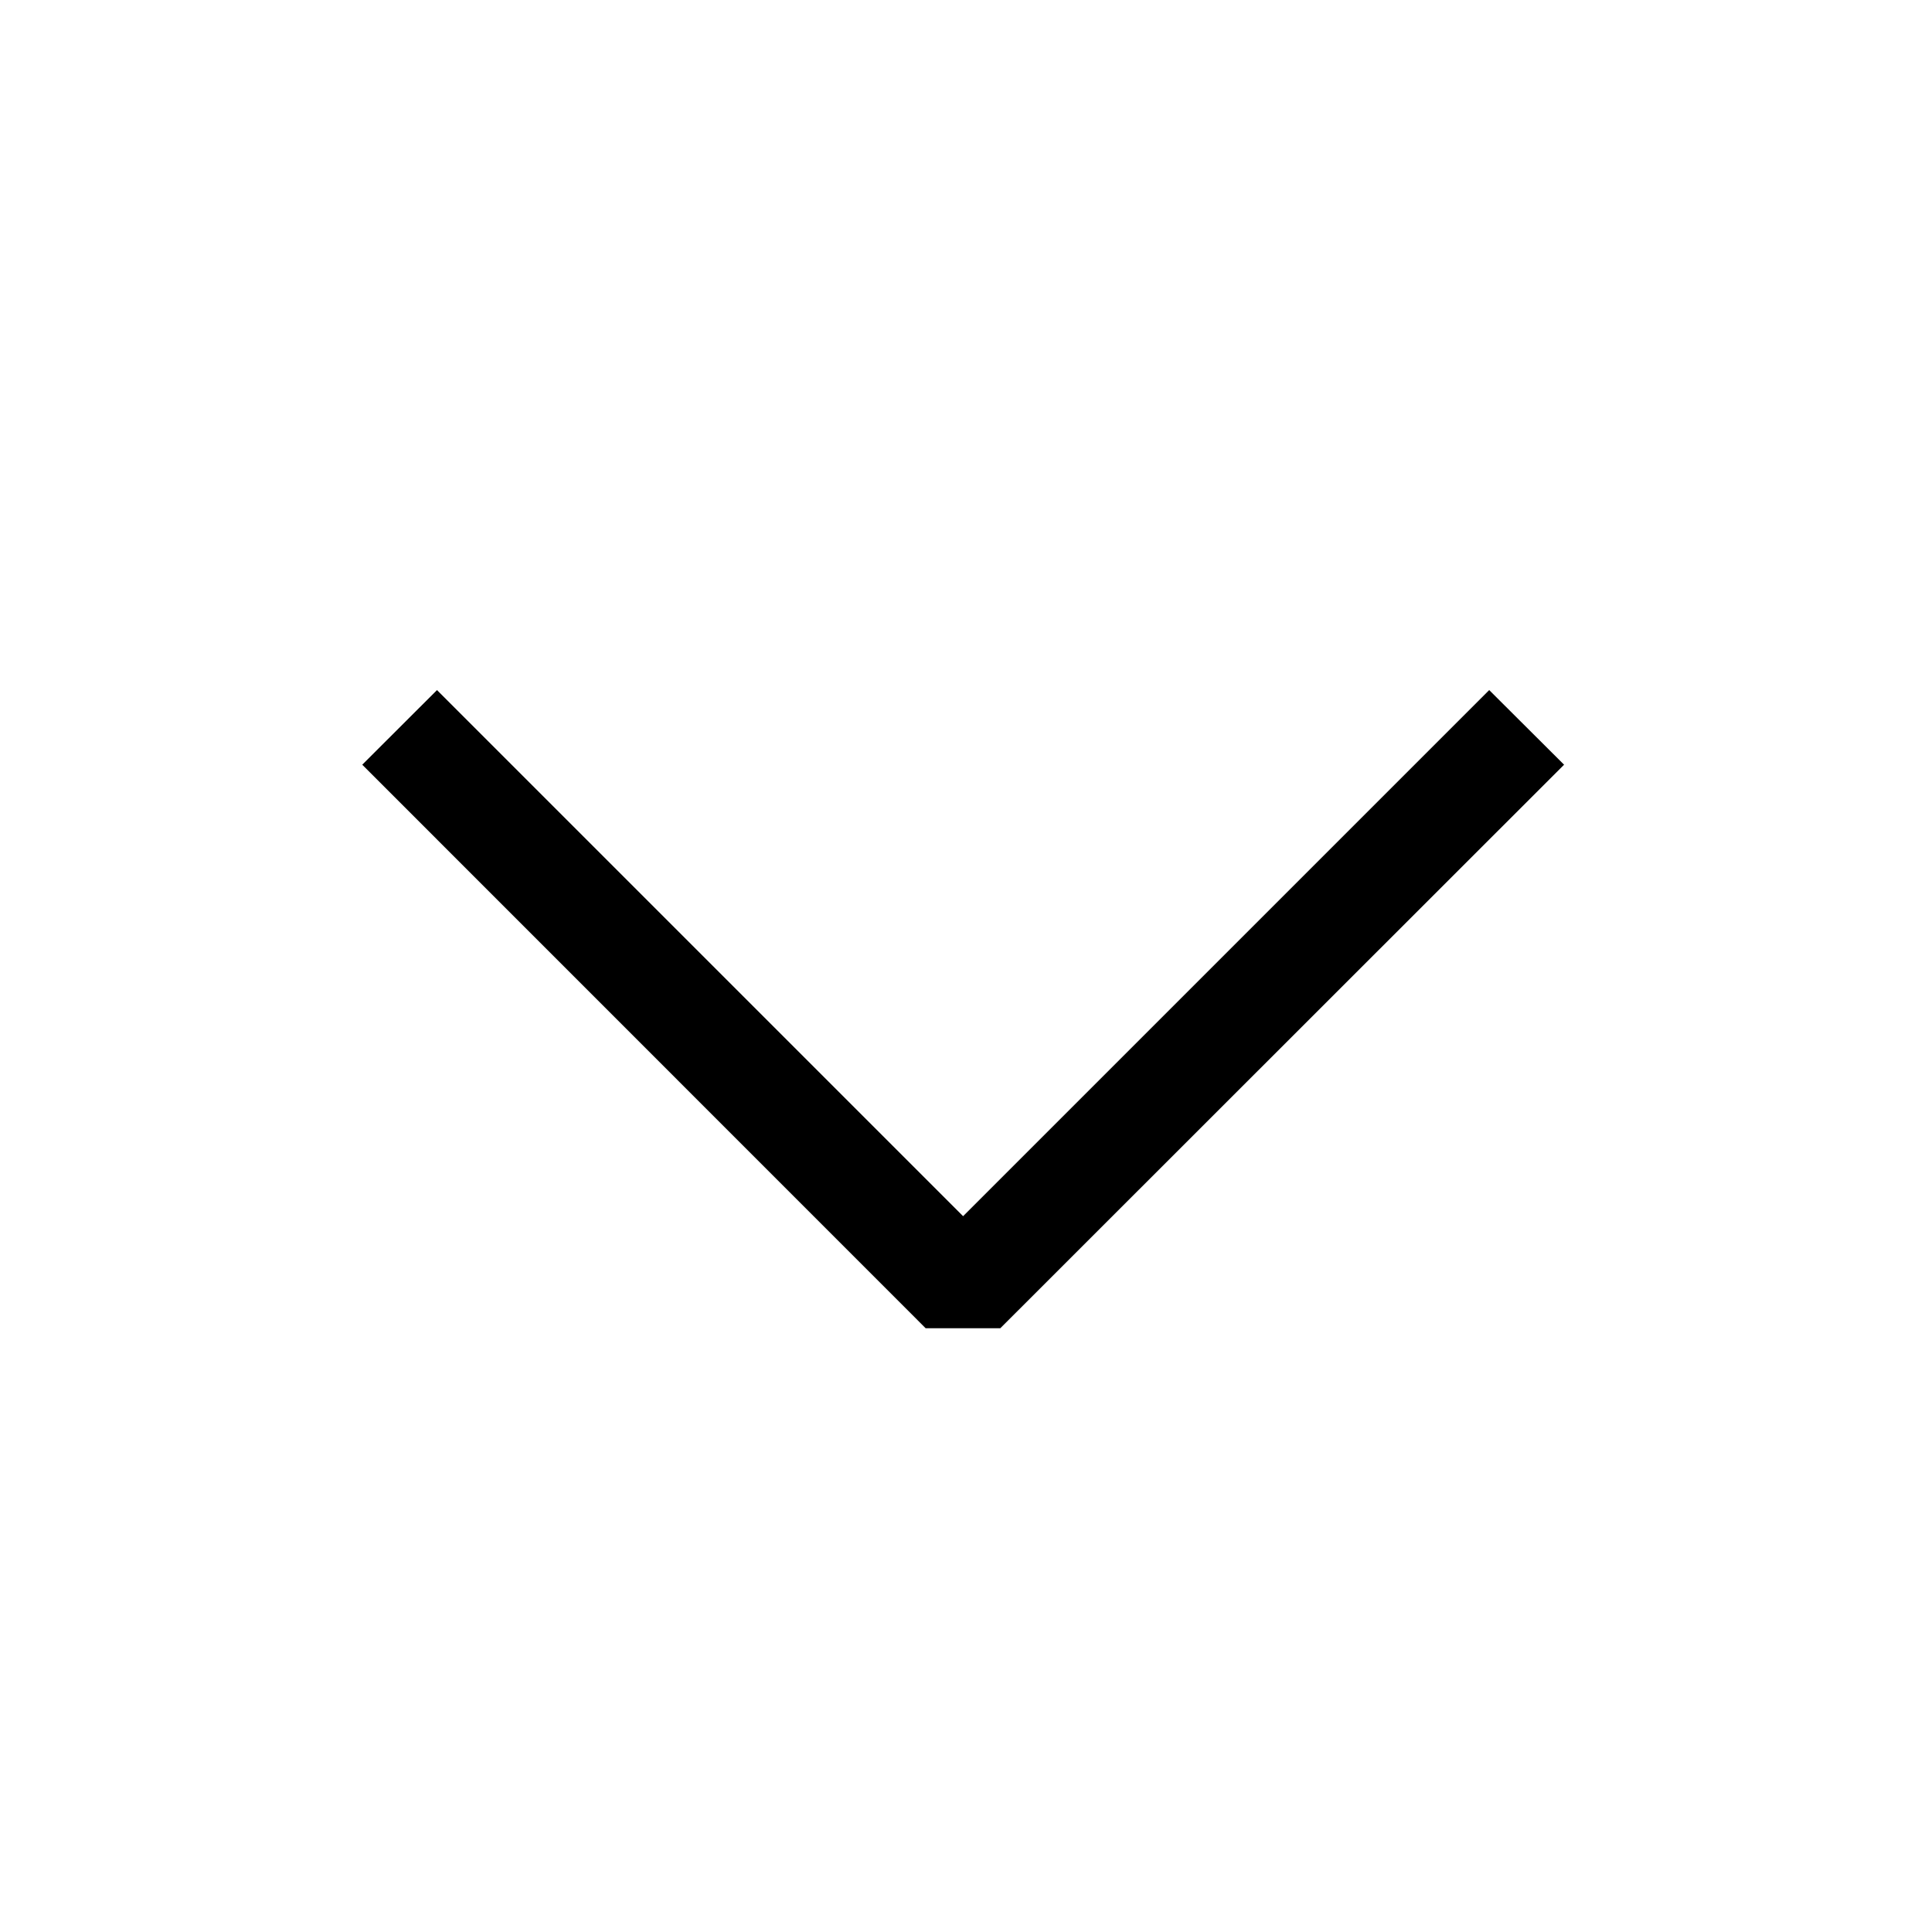
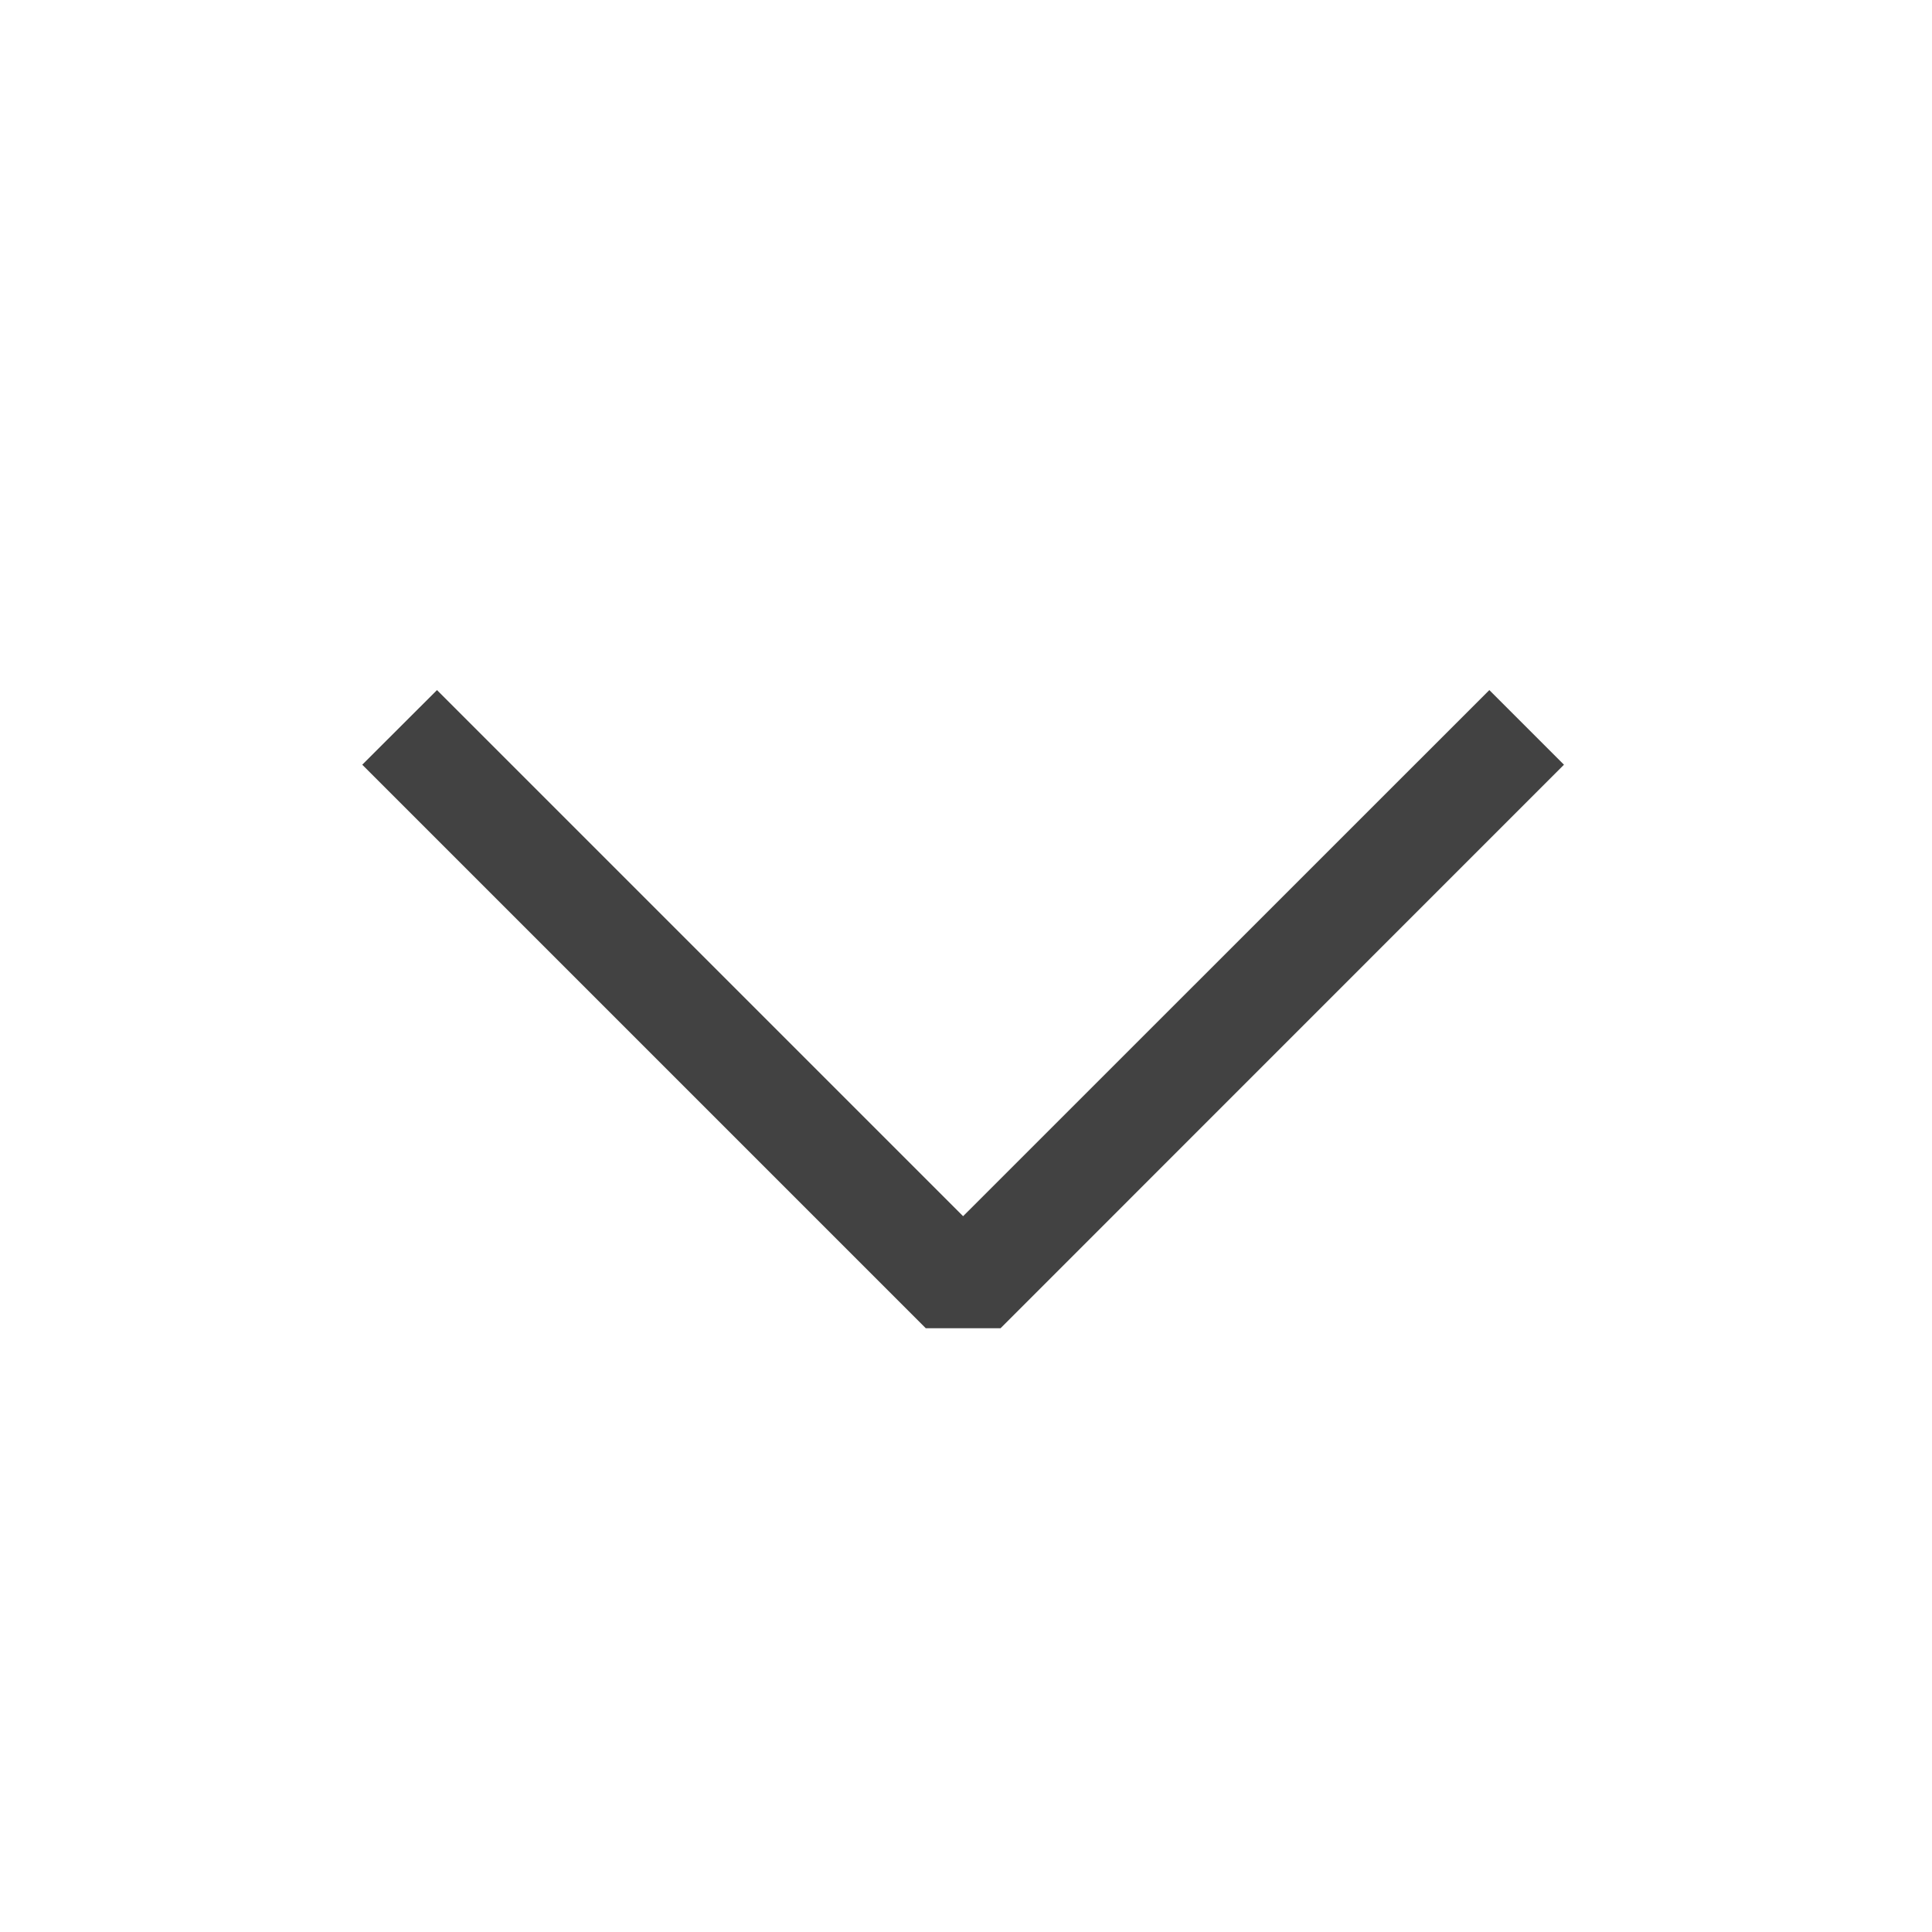
- <svg xmlns="http://www.w3.org/2000/svg" width="16" height="16" viewBox="0 0 16 16" fill="currentColor">
-   <path fill-rule="evenodd" clip-rule="evenodd" d="M7.976 10.072l4.357-4.357.62.618L8.284 11h-.618L3 6.333l.619-.618 4.357 4.357z" />
+ <svg xmlns="http://www.w3.org/2000/svg" width="16" height="16" viewBox="0 0 16 16" fill="none">
+   <path fill-rule="evenodd" clip-rule="evenodd" d="M7.976 10.072L12.334 5.715L12.952 6.333L8.286 11L7.667 11L3 6.333L3.619 5.715L7.976 10.072Z" fill="#424242" />
</svg>
